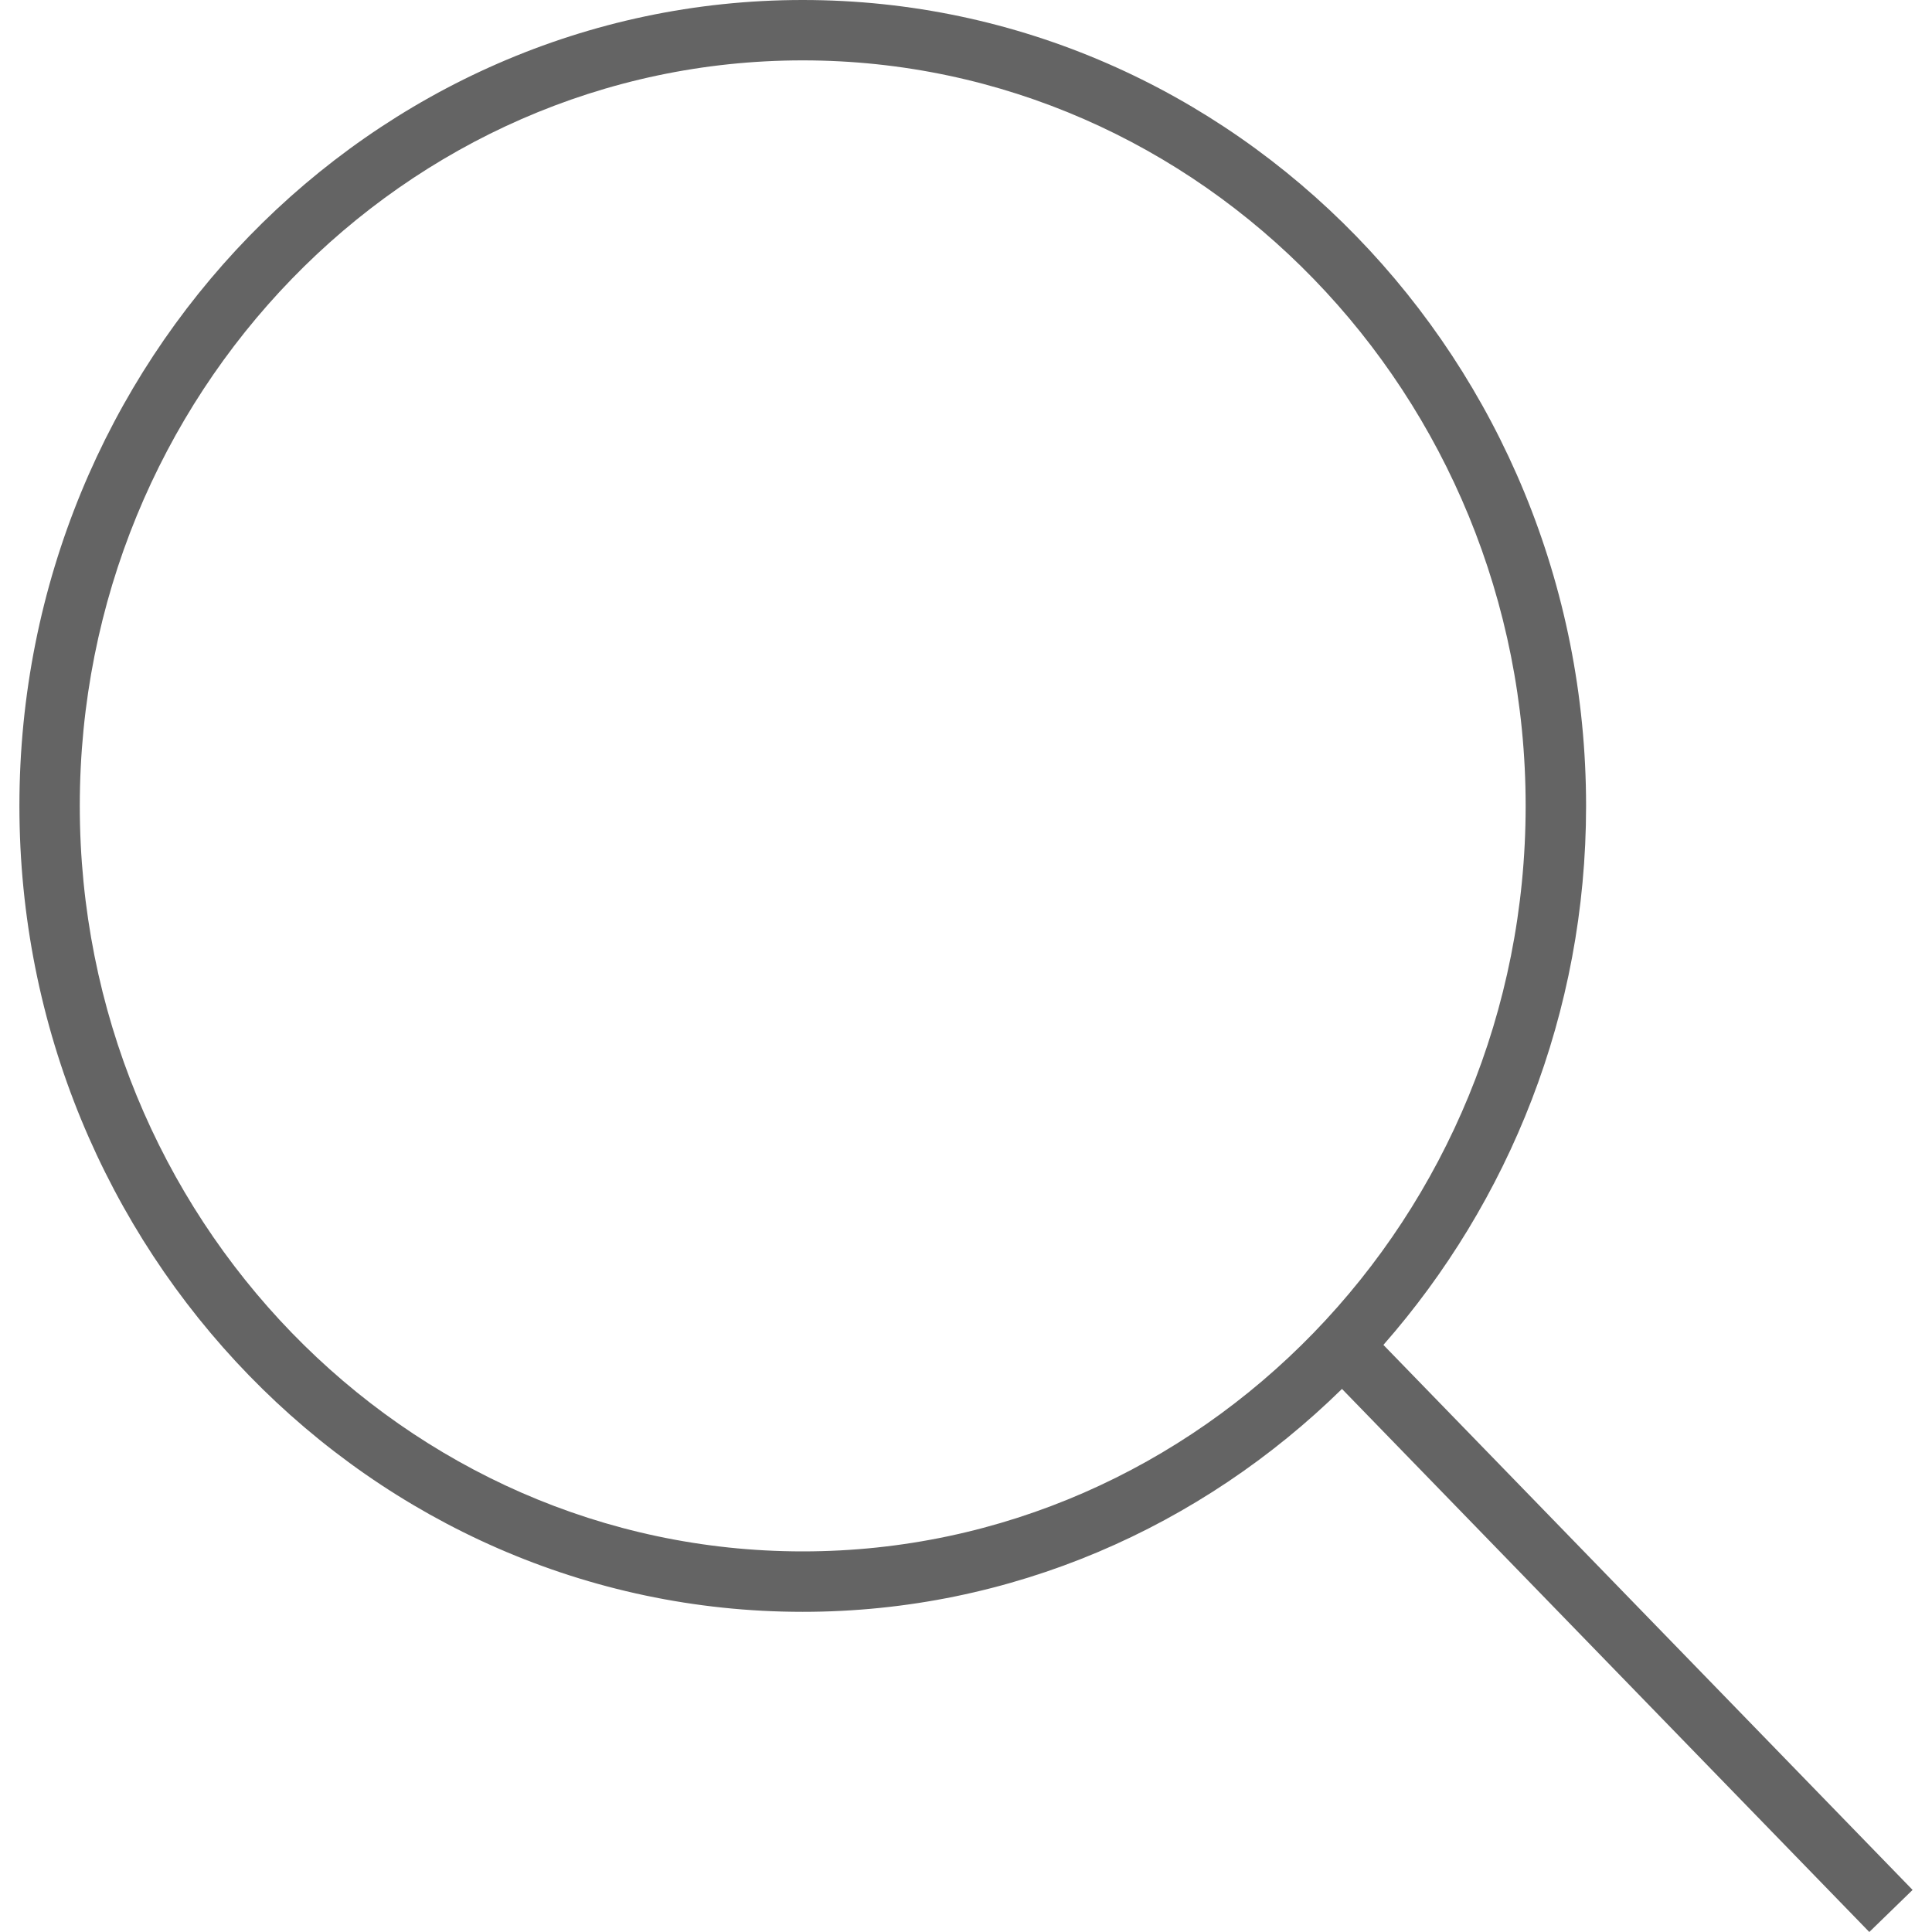
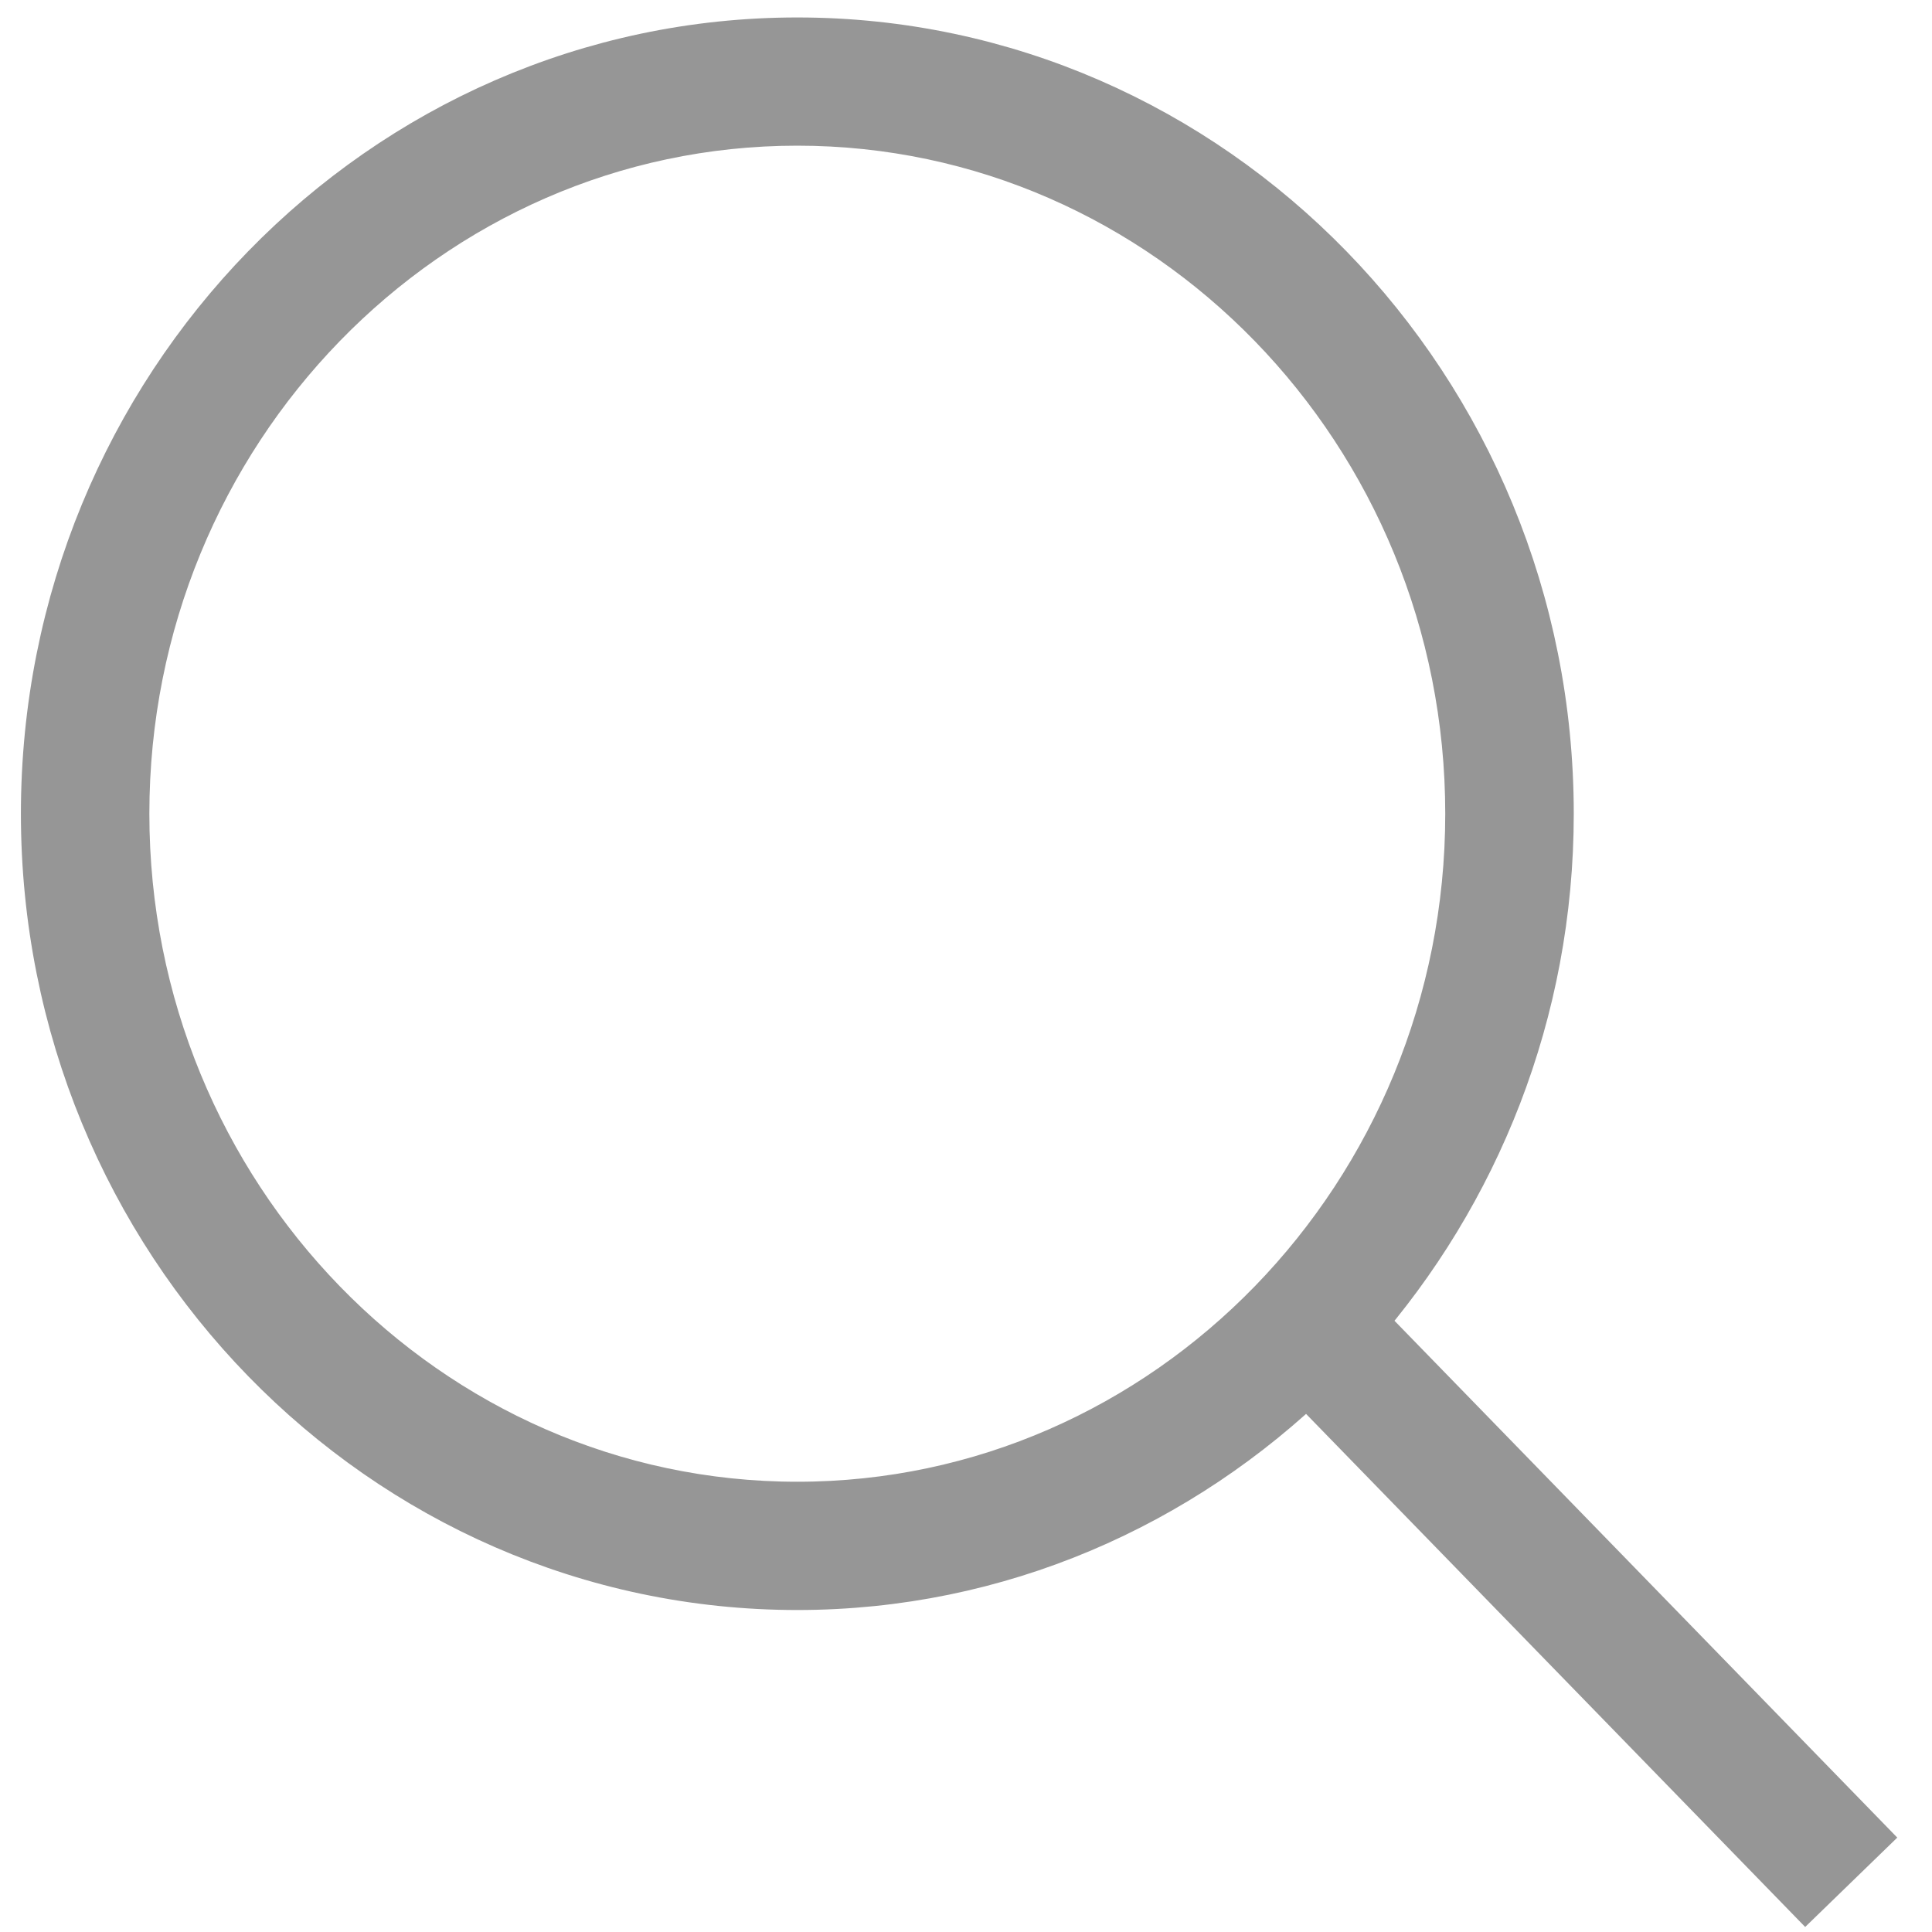
- <svg xmlns="http://www.w3.org/2000/svg" version="1.1" id="Layer_1" x="0px" y="0px" viewBox="0 0 512 512" style="enable-background:new 0 0 512 512;" xml:space="preserve">
-   <g>
+ <svg xmlns="http://www.w3.org/2000/svg" version="1.1" id="Layer_1" x="0px" y="0px" viewBox="0 0 512 512" style="enable-background:new 0 0 512 512;">
+   <defs />
+   <g style="" transform="matrix(0.94563, 0, 0, 0.94385, 10.13232, 14.06479)">
    <g>
-       <path style="fill:rgb(100, 100, 100);" d="M366.616,356.416c33.264-37.888,53.712-87.888,53.712-142.848C420.312,95.792,327.192,0,212.728,0    S5.144,95.792,5.144,213.568s93.12,213.584,207.584,213.584c55.392,0,105.648-22.56,142.912-59.072L495.384,512l11.472-11.152    L366.616,356.416z M212.728,411.136c-105.648,0-191.584-88.64-191.584-197.584S107.08,16,212.728,16    s191.584,88.624,191.584,197.568S318.36,411.136,212.728,411.136z" />
+       <path style="fill: rgb(150, 150, 150); stroke: rgb(150, 150, 150); stroke-width: 20px;" d="M366.616,356.416c33.264-37.888,53.712-87.888,53.712-142.848C420.312,95.792,327.192,0,212.728,0      S5.144,95.792,5.144,213.568s93.12,213.584,207.584,213.584c55.392,0,105.648-22.56,142.912-59.072L495.384,512l11.472-11.152      L366.616,356.416z M212.728,411.136c-105.648,0-191.584-88.64-191.584-197.584S107.08,16,212.728,16      s191.584,88.624,191.584,197.568S318.36,411.136,212.728,411.136z" />
    </g>
  </g>
-   <g>
- </g>
-   <g>
- </g>
-   <g>
- </g>
-   <g>
- </g>
-   <g>
- </g>
-   <g>
- </g>
-   <g>
- </g>
-   <g>
- </g>
-   <g>
- </g>
-   <g>
- </g>
-   <g>
- </g>
-   <g>
- </g>
-   <g>
- </g>
-   <g>
- </g>
-   <g>
- </g>
+   <g />
+   <g />
+   <g />
+   <g />
+   <g />
+   <g />
+   <g />
+   <g />
+   <g />
+   <g />
+   <g />
+   <g />
+   <g />
+   <g />
+   <g />
</svg>
